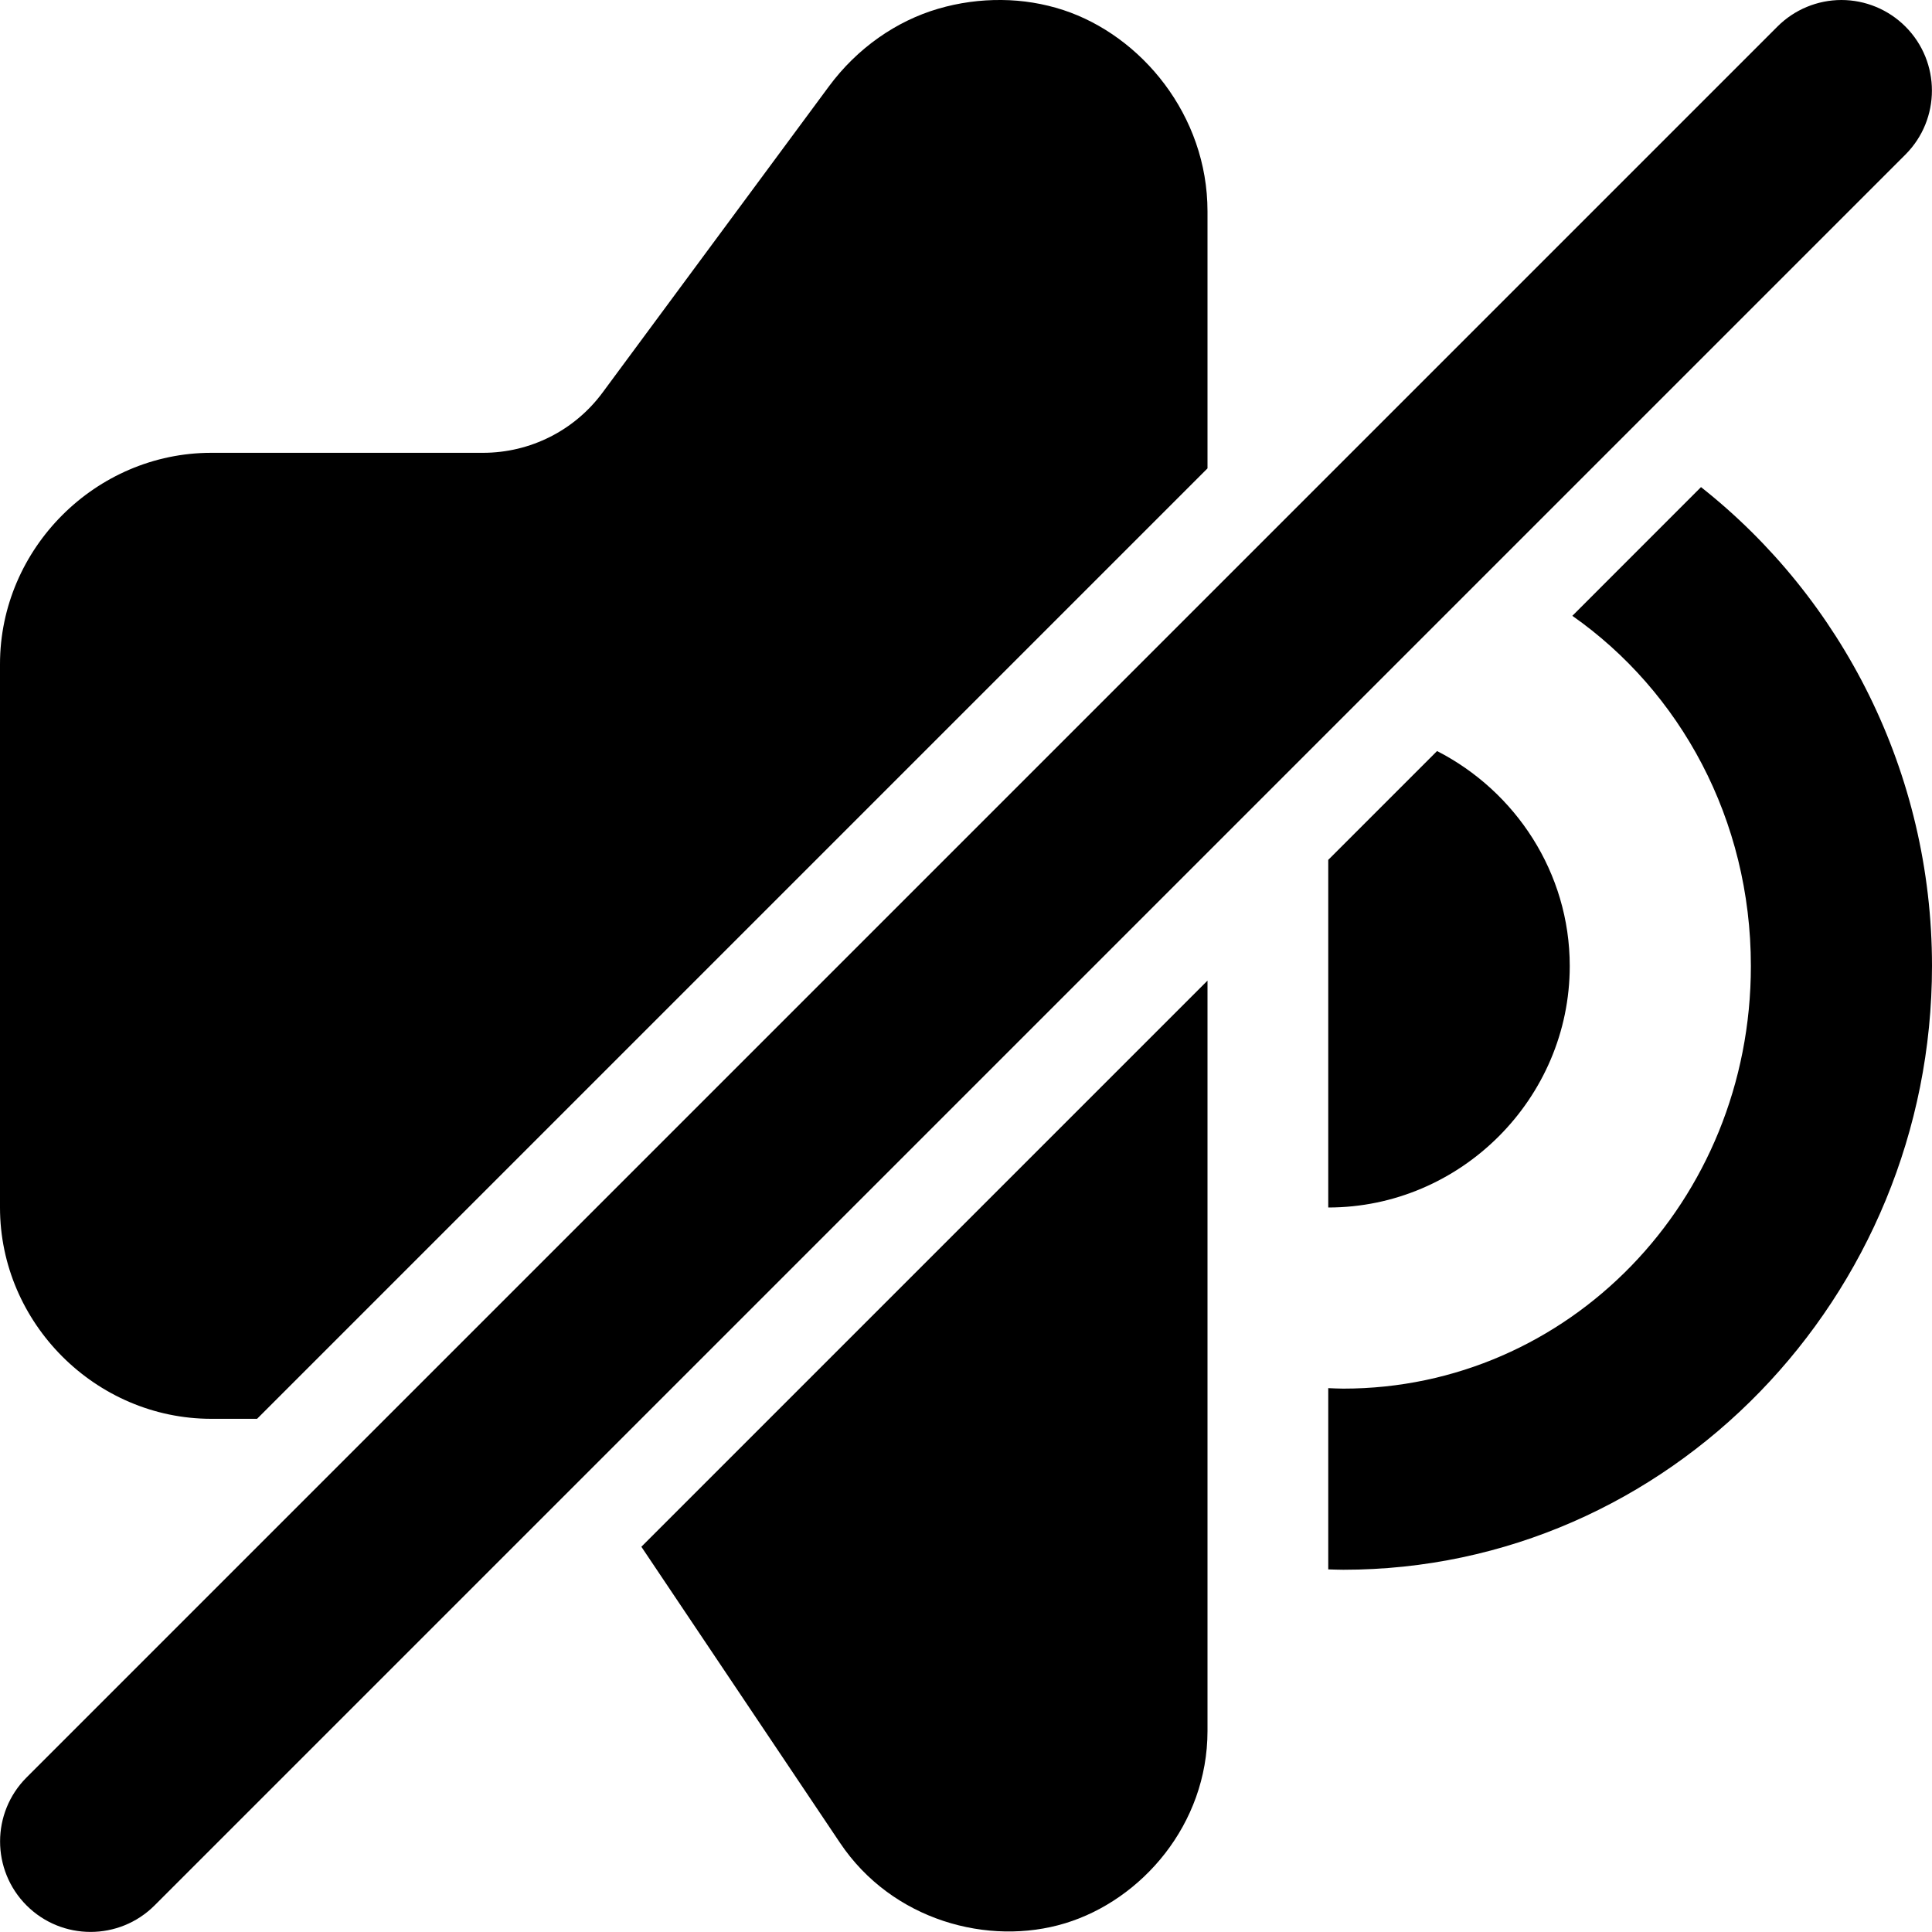
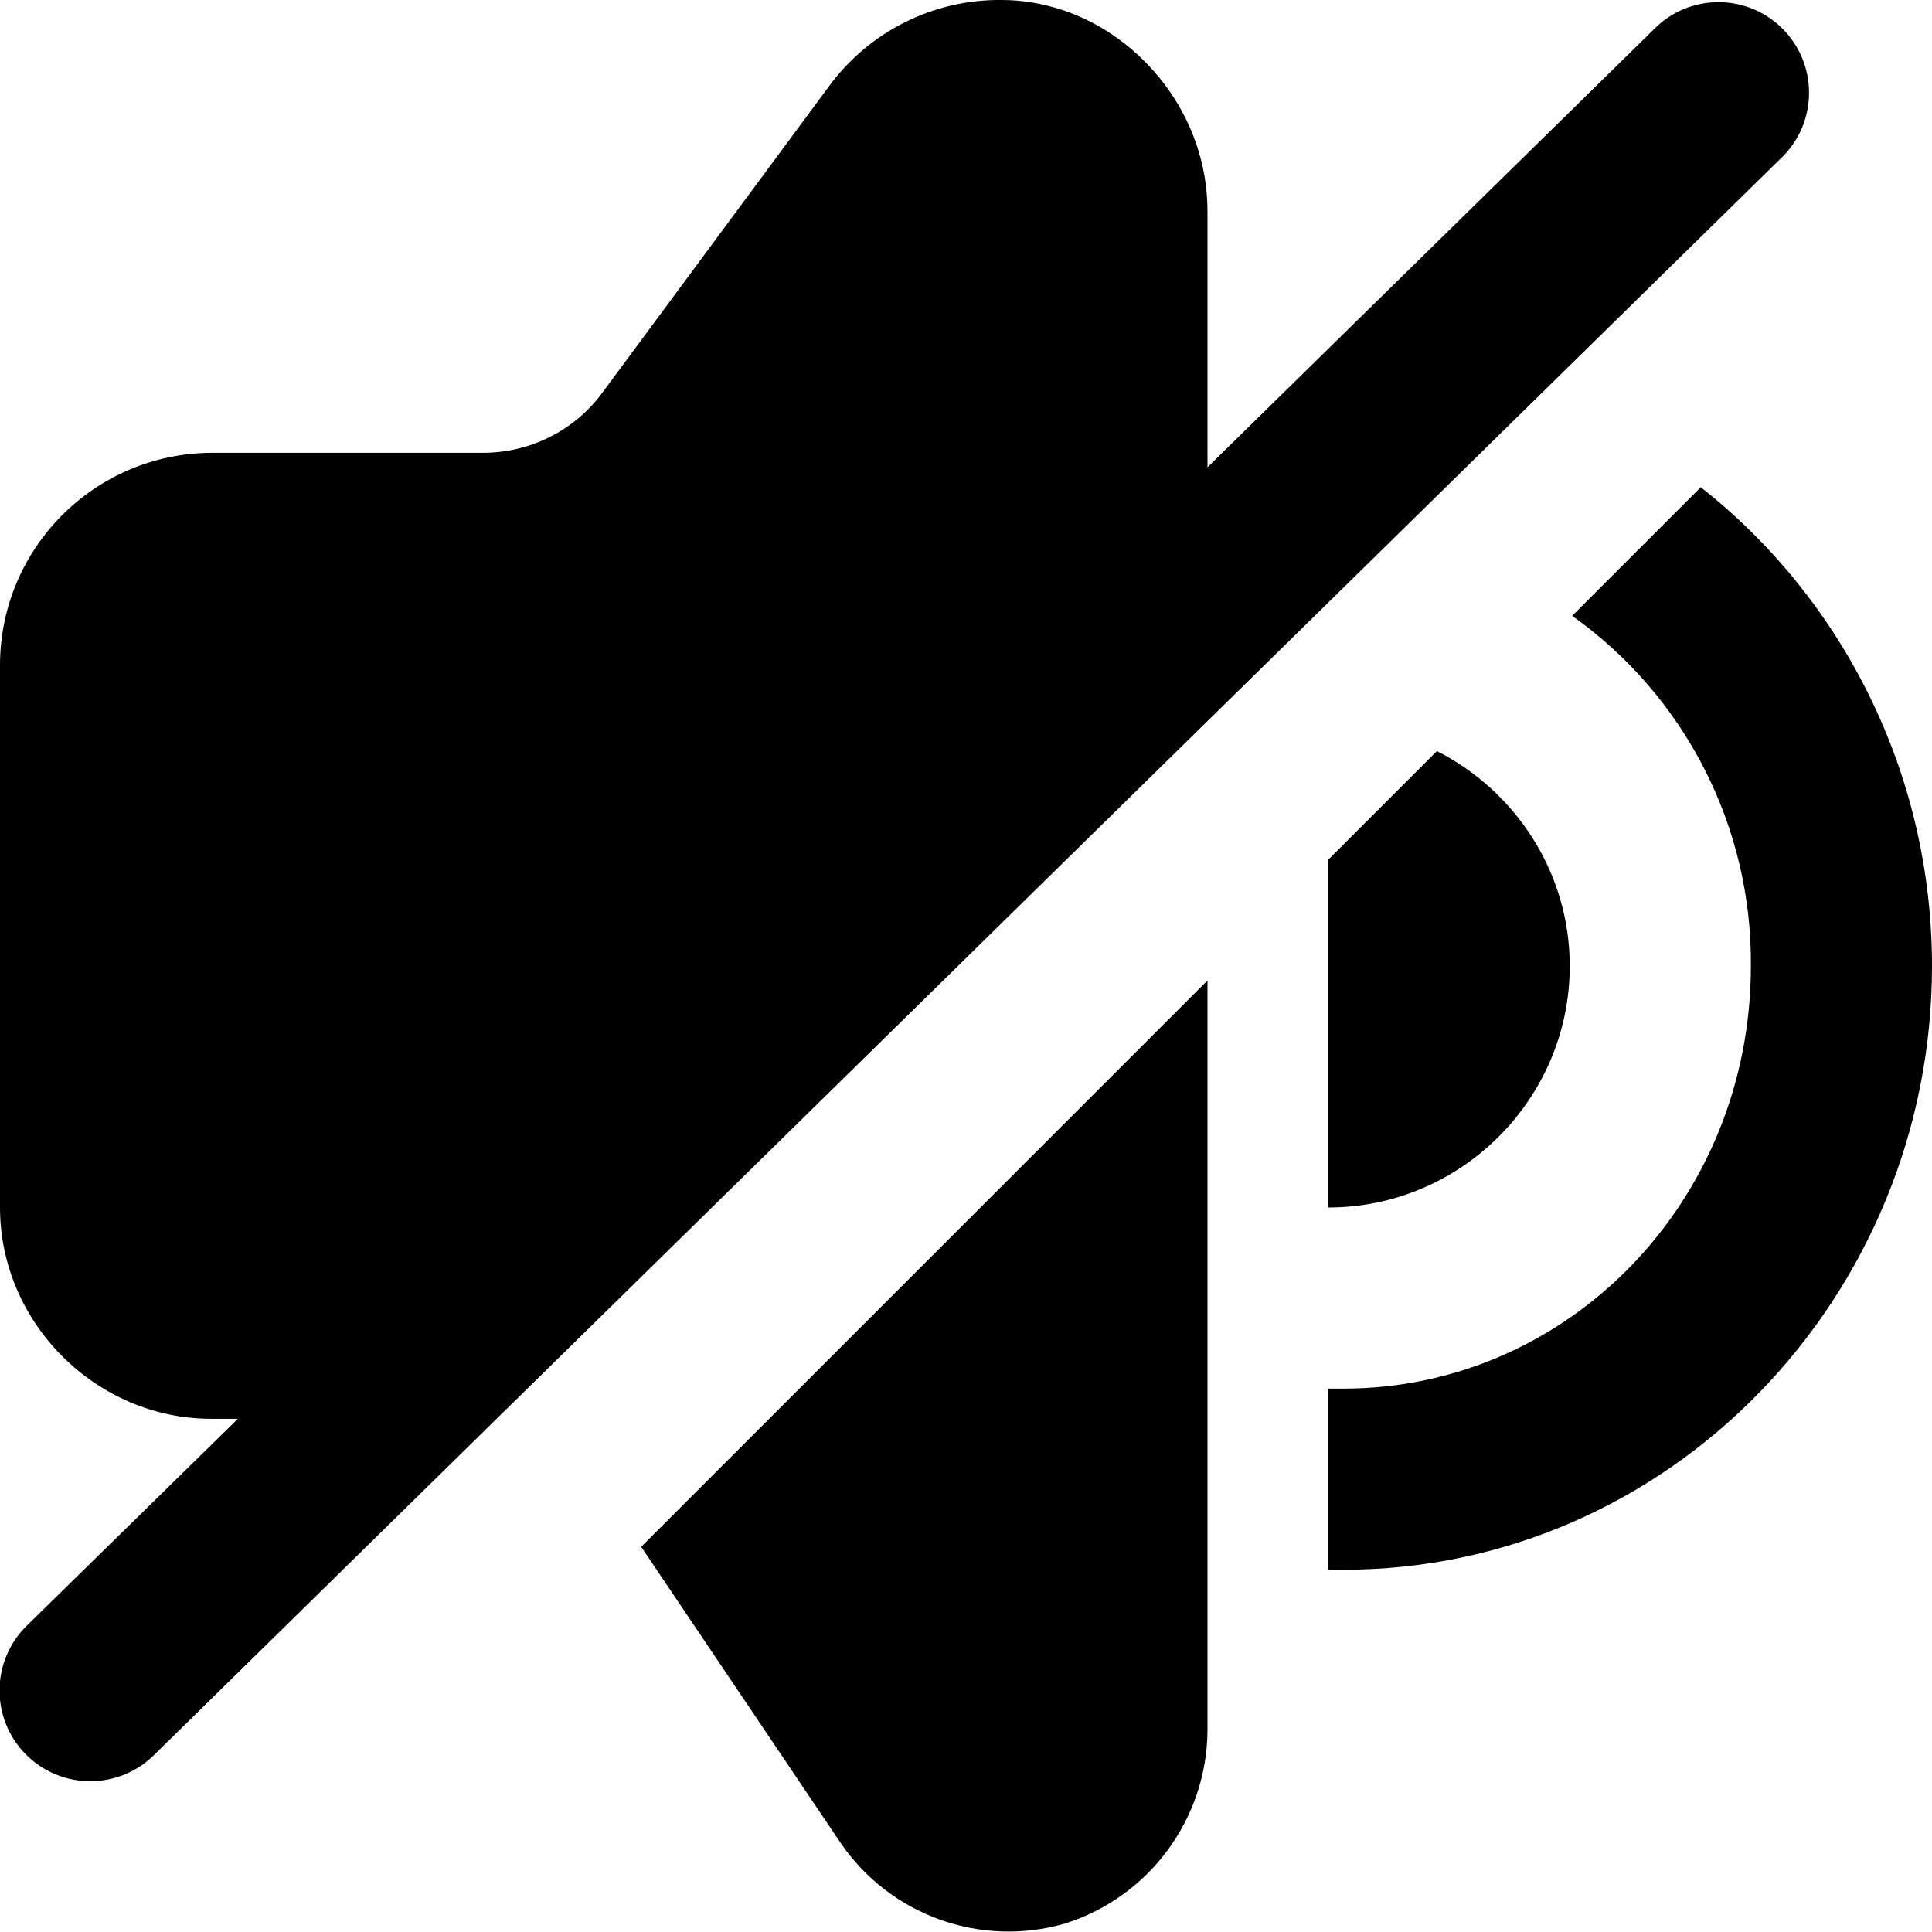
<svg xmlns="http://www.w3.org/2000/svg" viewBox="0 0 32 32">
-   <path d="M30.5 0a1.5 1.5 0 0 0-1.06.44l-29 29a1.5 1.5 0 0 0 0 2.12 1.5 1.5 0 0 0 2.12 0l29-29a1.5 1.5 0 0 0 0-2.12A1.5 1.5 0 0 0 30.5 0ZM16.592 0a3.609 3.609 0 0 0-1.053.145c-.69.202-1.34.649-1.812 1.289L9.982 6.5c-.465.63-1.199 1-1.982 1H3.5C1.585 7.5 0 9.085 0 11v9c0 1.915 1.585 3.5 3.5 3.5h.758L20 7.758V3.5C20 1.909 18.906.592 17.611.166A3.386 3.386 0 0 0 16.591 0Zm11.582 8.068L26.043 10.2C27.827 11.451 29 13.568 29 16c0 3.908-3.029 7-6.75 7-.084 0-.167-.005-.25-.008v3.002c.083.002.166.006.25.006C27.642 26 32 21.481 32 16c0-3.214-1.5-6.096-3.826-7.932Zm-4.371 4.371L22 14.242V20c2.195 0 4-1.805 4-4 0-1.547-.9-2.896-2.197-3.56zM20 16.242l-9.377 9.377 3.29 4.904c.863 1.288 2.463 1.718 3.73 1.332C18.909 31.47 20 30.22 20 28.67Z" color="#000" style="-inkscape-stroke:none" />
+   <path d="M16.6 0a3.5 3.5 0 0 0-2.87 1.43L9.98 6.5c-.46.63-1.2 1-1.98 1H3.5A3.52 3.52 0 0 0 0 11v9c0 1.91 1.59 3.5 3.5 3.5h.44l-3.5 3.43a1.5 1.5 0 0 0 2.11 2.14l27-26.5a1.5 1.5 0 0 0-2.1-2.14L20 7.74V3.5C20 1.9 18.9.6 17.61.17 17.28.06 16.94 0 16.6 0Zm11.57 8.07-2.13 2.13A7.04 7.04 0 0 1 29 16c0 3.9-3.03 7-6.75 7H22v3h.25c5.4 0 9.75-4.52 9.75-10 0-3.21-1.5-6.1-3.83-7.93Zm-4.37 4.37-1.8 1.8V20c2.2 0 4-1.8 4-4 0-1.55-.9-2.9-2.2-3.56zm-3.8 3.8-9.38 9.38 3.3 4.9a3.37 3.37 0 0 0 3.72 1.34A3.38 3.38 0 0 0 20 28.67Z" style="-inkscape-stroke:none" />
</svg>
